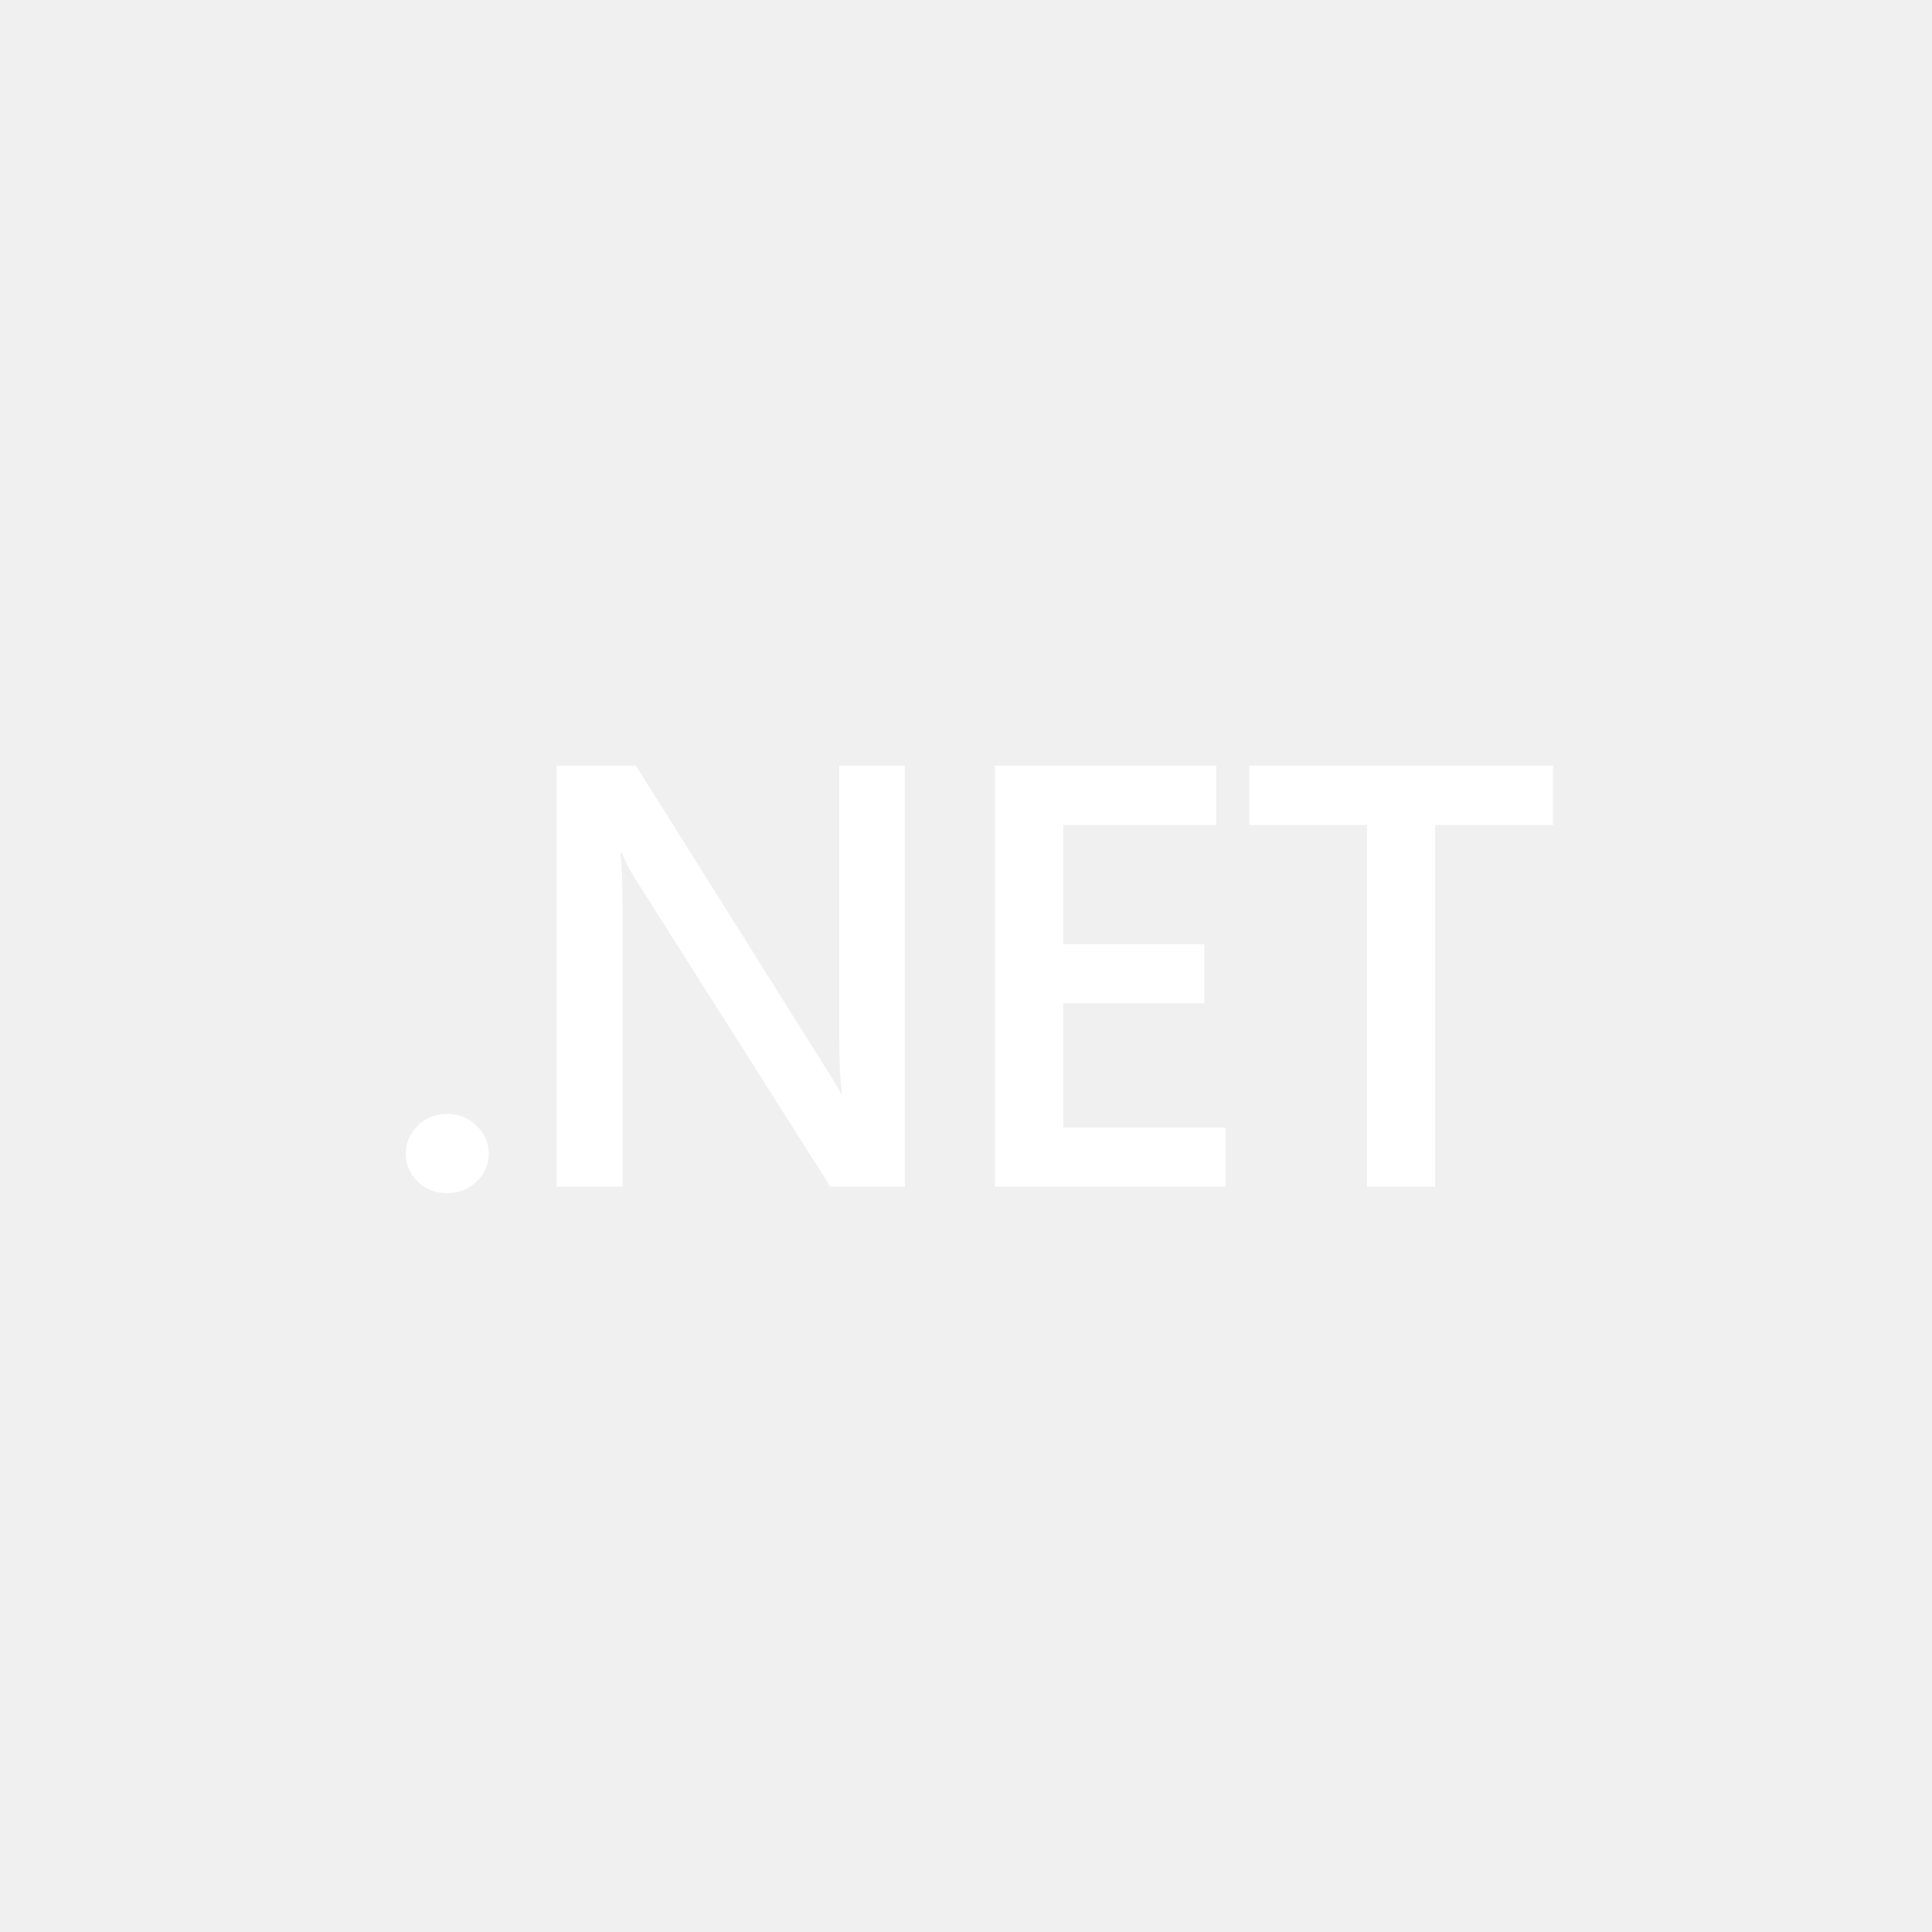
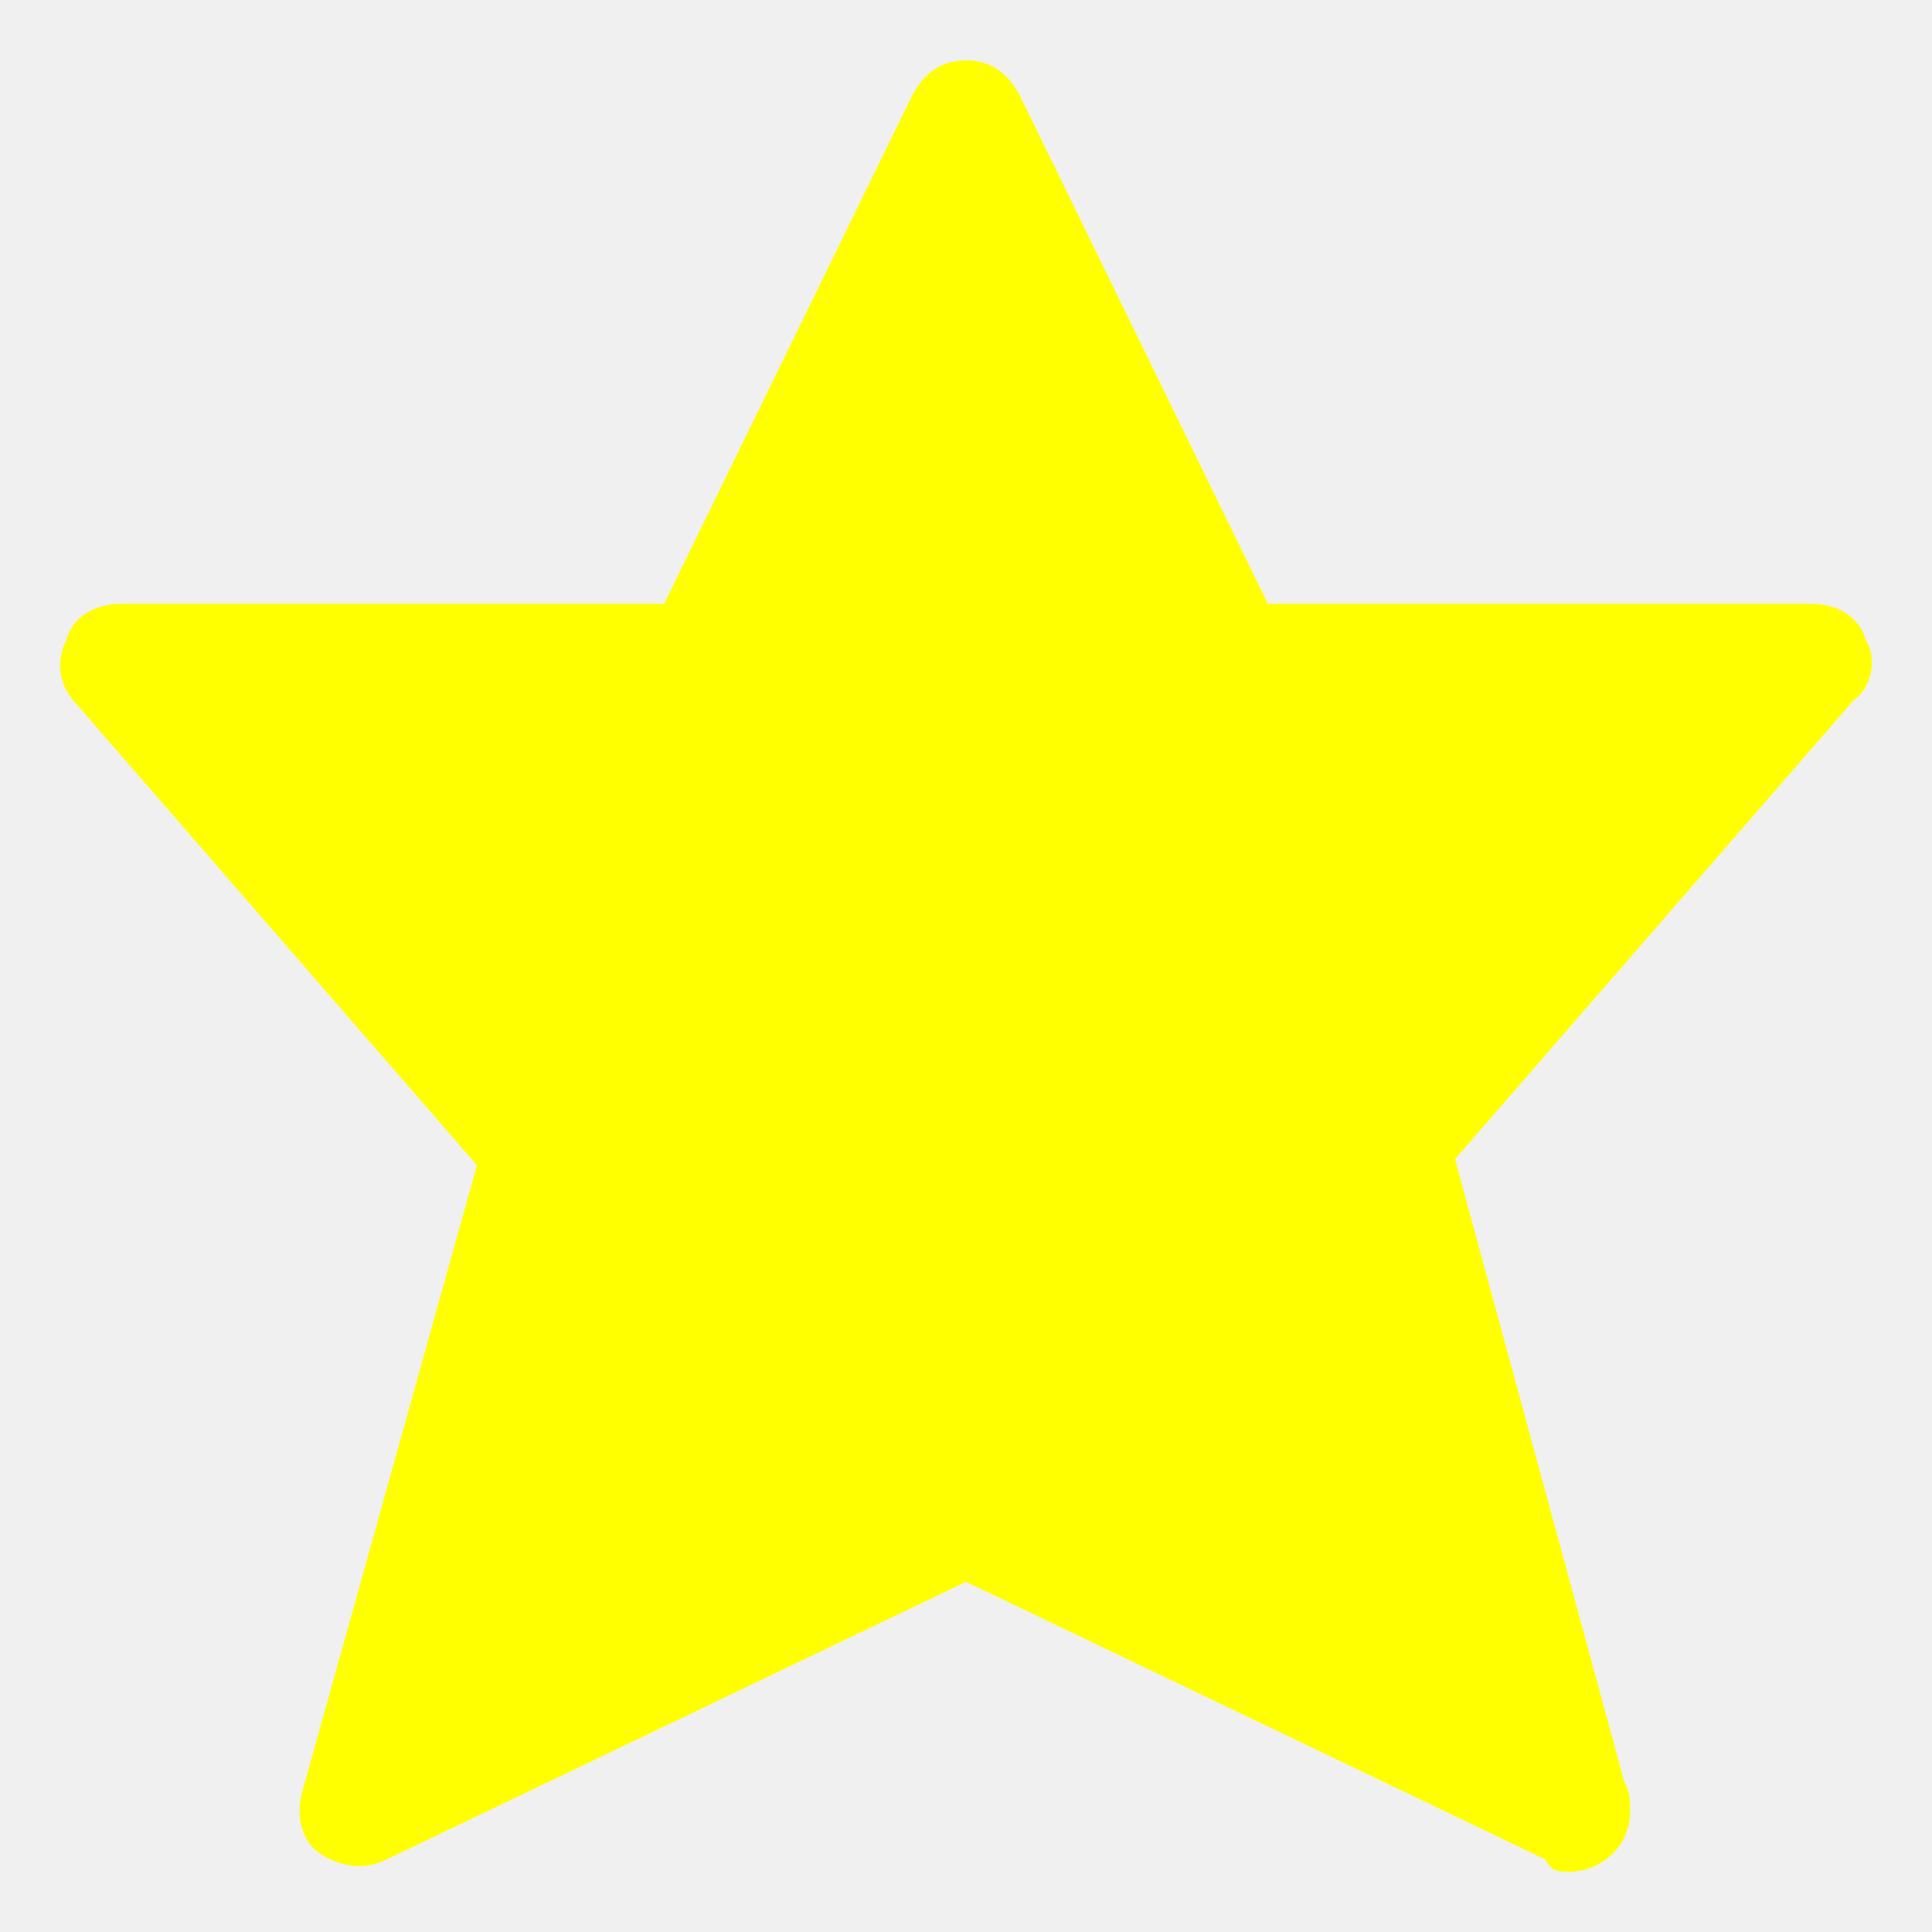
- <svg xmlns="http://www.w3.org/2000/svg" width="456" height="456" viewBox="0 0 456 456" version="1.1" xml:space="preserve" style="fill-rule:evenodd;clip-rule:evenodd;stroke-linejoin:round;stroke-miterlimit:2;">
-   <path d="m 105.5,281.609 c -2.703,0 -5.001,-0.9 -6.893,-2.702 -1.892,-1.848 -2.838,-4.042 -2.838,-6.582 0,-2.587 0.946,-4.804 2.838,-6.652 1.892,-1.848 4.19,-2.772 6.893,-2.772 2.748,0 5.068,0.924 6.96,2.772 1.937,1.848 2.906,4.064 2.906,6.652 0,2.54 -0.968,4.734 -2.906,6.582 -1.892,1.802 -4.212,2.702 -6.96,2.702 z" style="fill:#ffffff;fill-rule:nonzero;stroke-width:0.838" />
-   <path d="M 213.561,280.084 H 195.99 L 149.7,207.054 c -1.171,-1.848 -2.14,-3.765 -2.906,-5.751 h -0.406 c 0.361,2.125 0.541,6.675 0.541,13.65 v 65.132 h -15.543 v -99.36 h 18.719 l 44.737,71.298 c 1.892,2.957 3.109,4.989 3.649,6.098 h 0.27 c -0.45,-2.632 -0.676,-7.09 -0.676,-13.373 v -64.023 h 15.476 z" style="fill:#ffffff;fill-rule:nonzero;stroke-width:0.838" />
-   <path d="m 289.251,280.084 h -54.401 v -99.36 h 52.238 v 13.997 h -36.154 v 28.131 h 33.316 v 13.927 h -33.316 v 29.378 h 38.316 z" style="fill:#ffffff;fill-rule:nonzero;stroke-width:0.838" />
-   <path d="M 366.565,194.721 H 338.722 v 85.363 h -16.084 v -85.363 h -27.775 v -13.997 h 71.701 z" style="fill:#ffffff;fill-rule:nonzero;stroke-width:0.838" />
+ <svg xmlns="http://www.w3.org/2000/svg" width="800px" height="800px" viewBox="0 0 32 32" enable-background="new 0 0 32 32" version="1.1" xml:space="preserve">
+   <g id="Home" />
+   <g id="Print" />
+   <g id="Mail" />
+   <g id="Camera" />
+   <g id="Video" />
+   <g id="Film" />
+   <g id="Message" />
+   <g id="Telephone" />
+   <g id="User" />
+   <g id="File" />
+   <g id="Folder" />
+   <g id="Map" />
+   <g id="Download" />
+   <g id="Upload" />
+   <g id="Video_Recorder" />
+   <g id="Schedule" />
+   <g id="Cart" />
+   <g id="Setting" />
+   <g id="Search" />
+   <g id="Pencils" />
+   <g id="Group" />
+   <g id="Record" />
+   <g id="Headphone" />
+   <g id="Music_Player" />
+   <g id="Sound_On" />
+   <g id="Sound_Off" />
+   <g id="Lock" />
+   <g id="Lock_open" />
+   <g id="Love" />
+   <g id="Favorite">
+     <path d="M30.9,10.6C30.8,10.2,30.4,10,30,10h0h-9l-4.1-8.4C16.7,1.2,16.4,1,16,1v0c0,0,0,0,0,0   c-0.4,0-0.7,0.2-0.9,0.6L11,10H2c-0.4,0-0.8,0.2-0.9,0.6c-0.2,0.4-0.1,0.8,0.2,1.1l6.6,7.6L5,29.7c-0.1,0.4,0,0.8,0.3,1   s0.7,0.3,1.1,0.1l9.6-4.6l9.6,4.6C25.7,31,25.8,31,26,31h0h0h0c0.5,0,1-0.4,1-1c0-0.2,0-0.3-0.1-0.5l-2.8-10.3l6.6-7.6   C31,11.4,31.1,10.9,30.9,10.6z" fill="yellow" />
+   </g>
+   <g id="Film_1_" />
+   <g id="Music" />
+   <g id="Puzzle" />
+   <g id="Turn_Off" />
+   <g id="Book" />
+   <g id="Save" />
+   <g id="Reload" />
+   <g id="Trash" />
+   <g id="Tag" />
+   <g id="Link" />
+   <g id="Like" />
+   <g id="Bad" />
+   <g id="Gallery" />
+   <g id="Add" />
+   <g id="Close" />
+   <g id="Forward" />
+   <g id="Back" />
+   <g id="Buy" />
+   <g id="Mac" />
+   <g id="Laptop" />
</svg>
